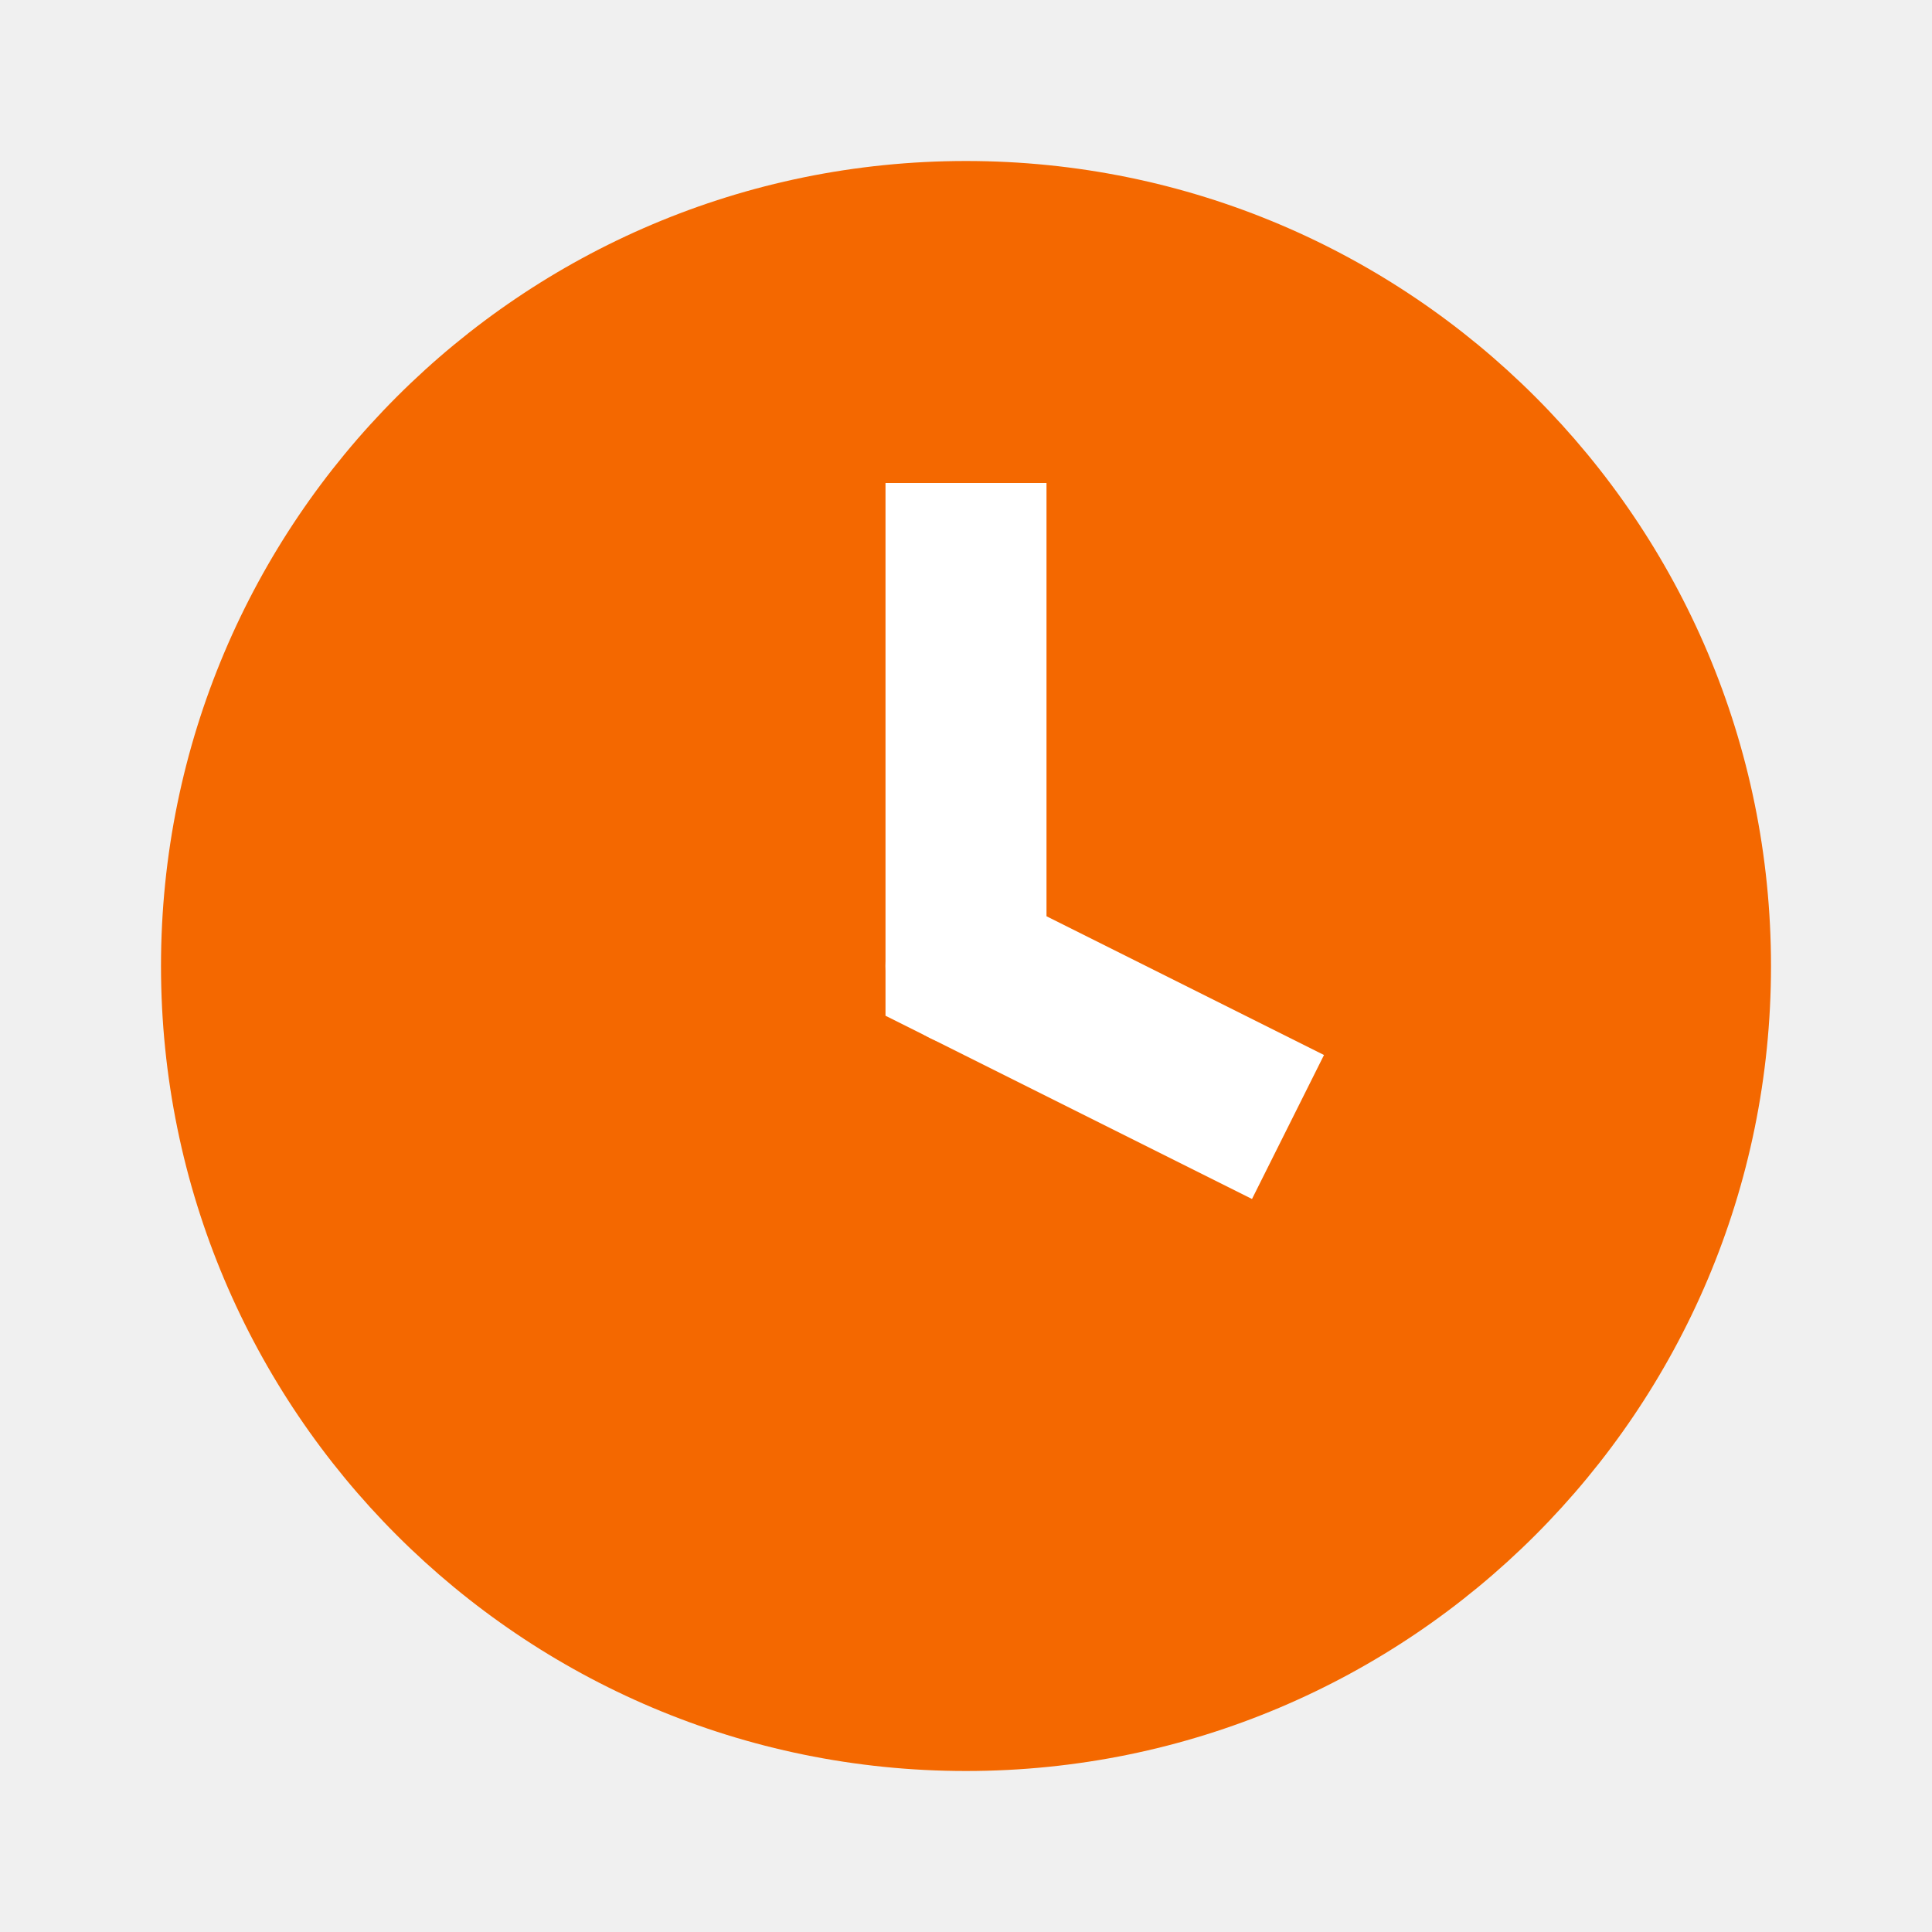
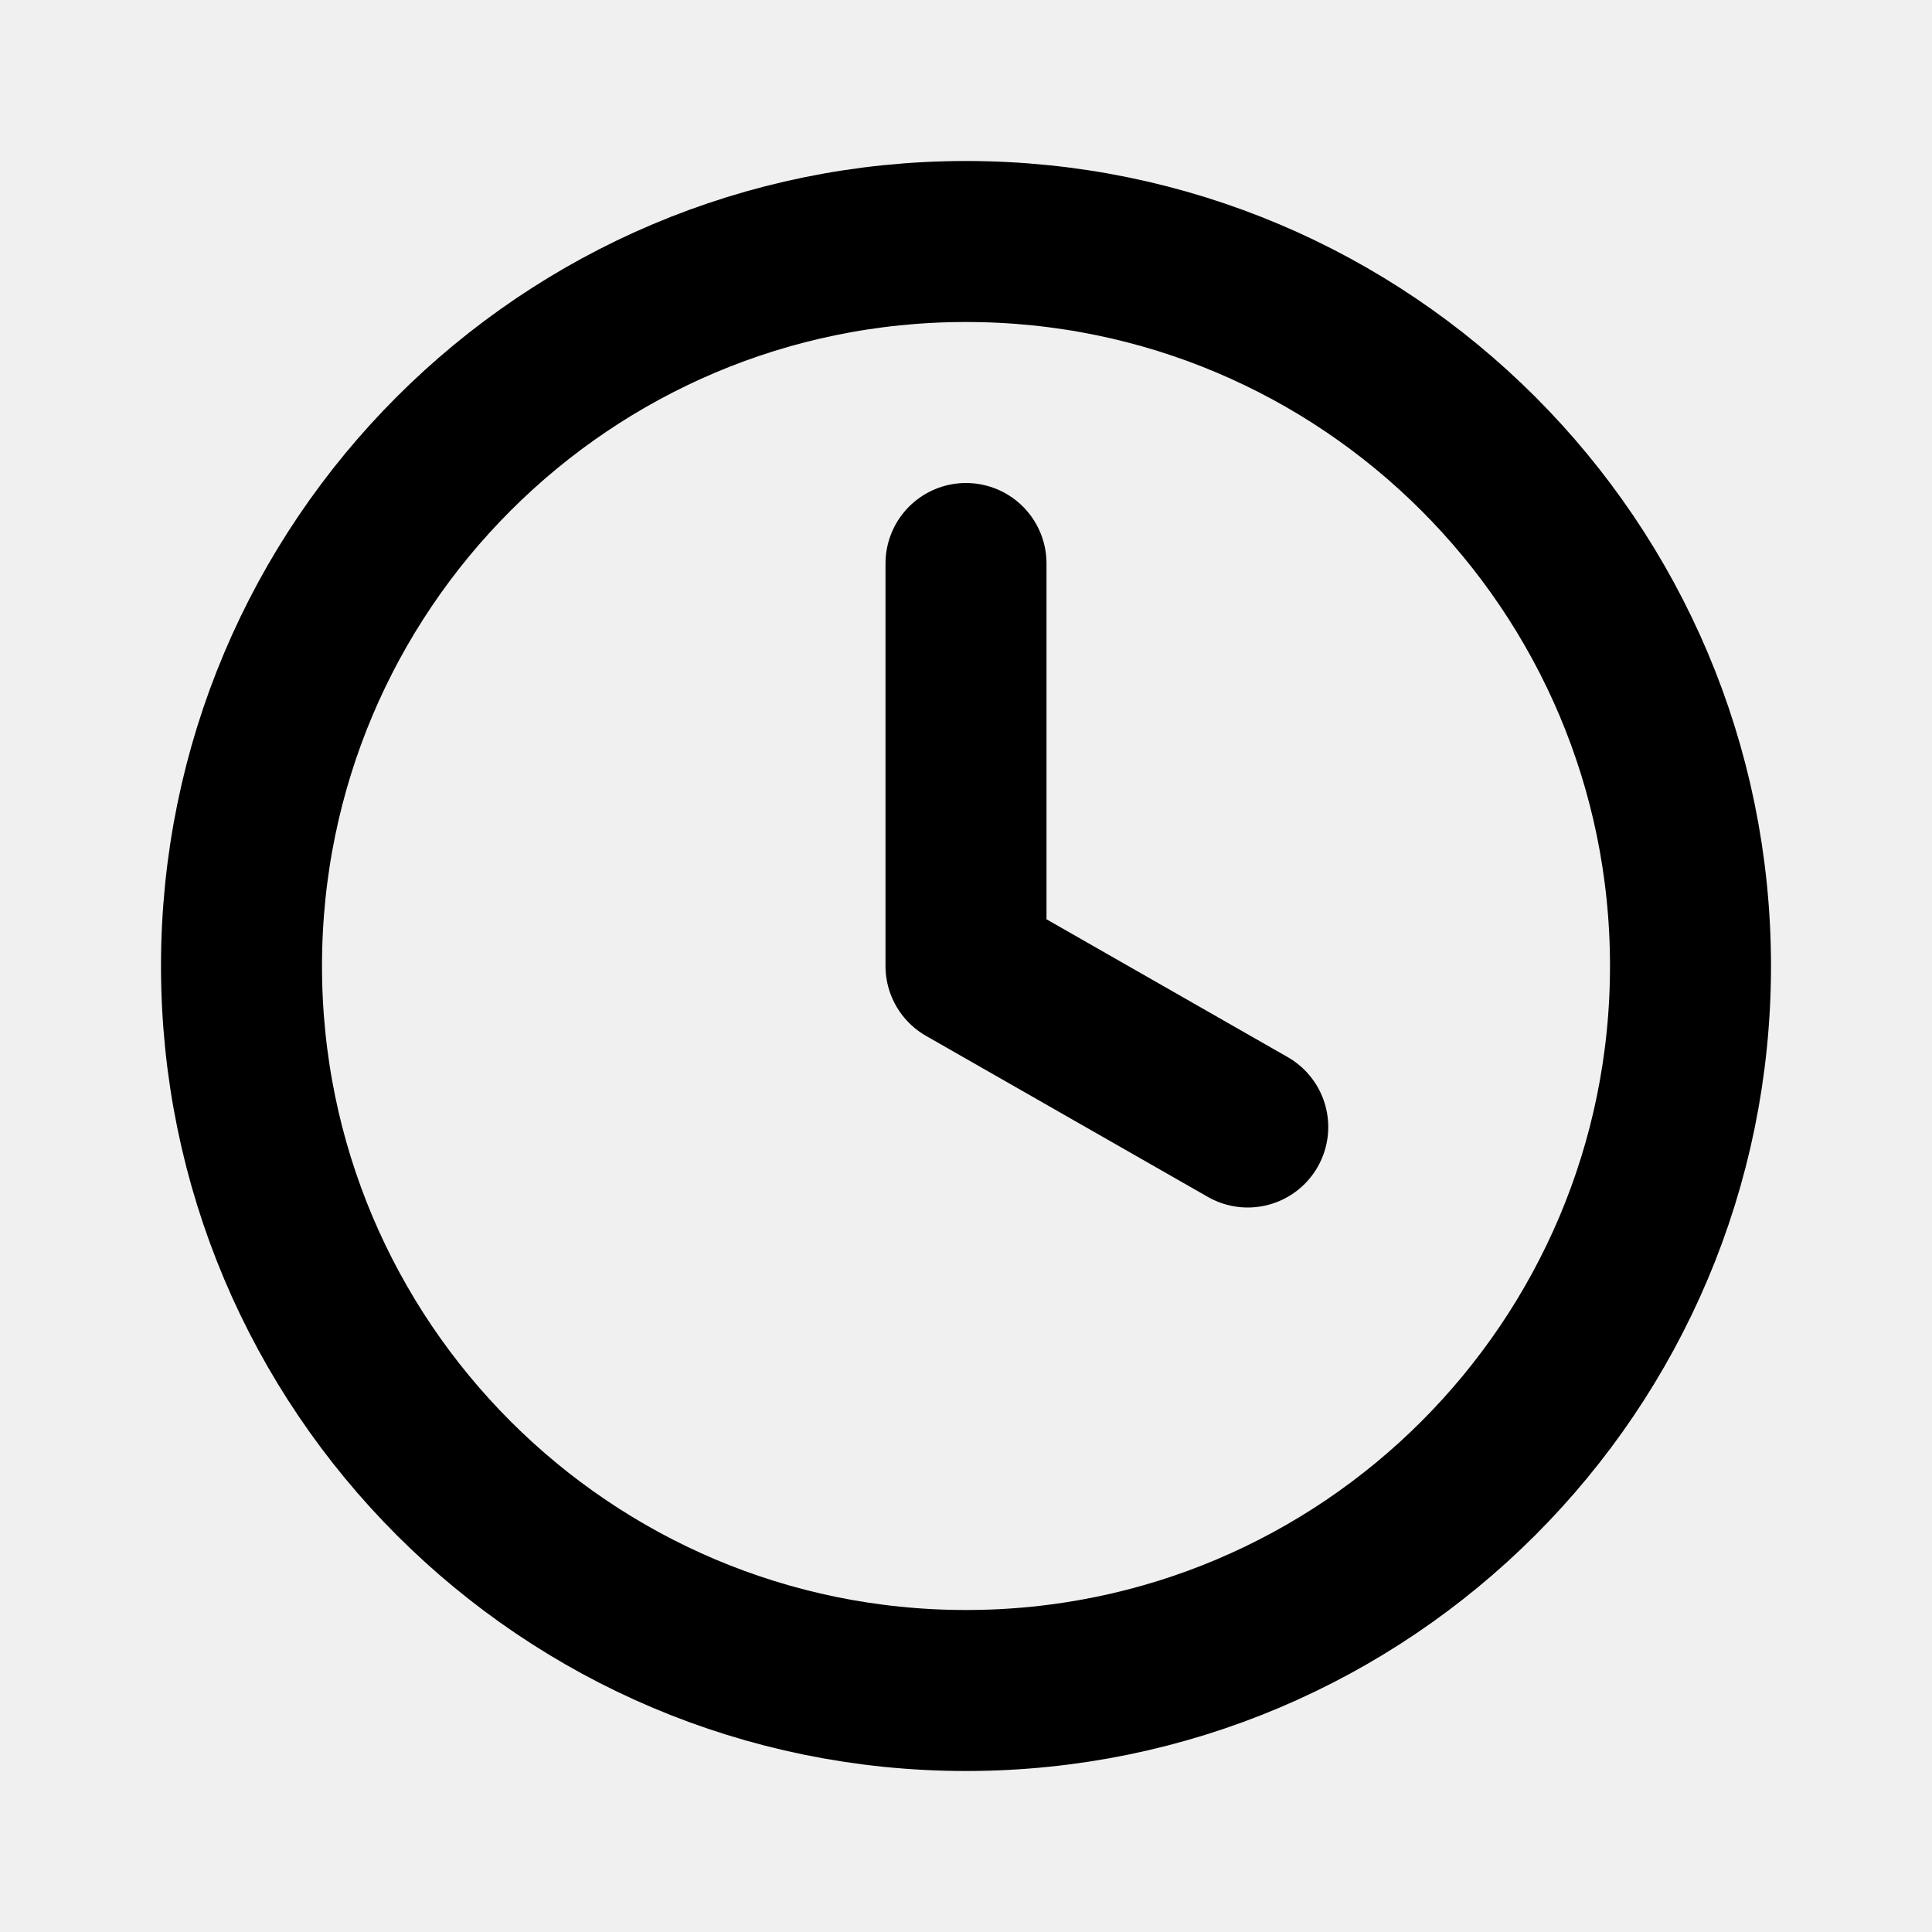
<svg xmlns="http://www.w3.org/2000/svg" viewBox="0 0 24 24" fill="none">
-   <circle cx="12" cy="12" r="10" fill="#F46800" />
-   <path d="M12 6v6l4 2" stroke="#fff" stroke-width="2" />
-   <circle cx="12" cy="12" r="1" fill="#fff" />
+   <circle cx="12" cy="12" r="9" stroke="currentColor" stroke-width="2" />
+   <path d="M12 7v5l3.5 2" stroke="currentColor" stroke-width="2" stroke-linecap="round" stroke-linejoin="round" />
</svg>
